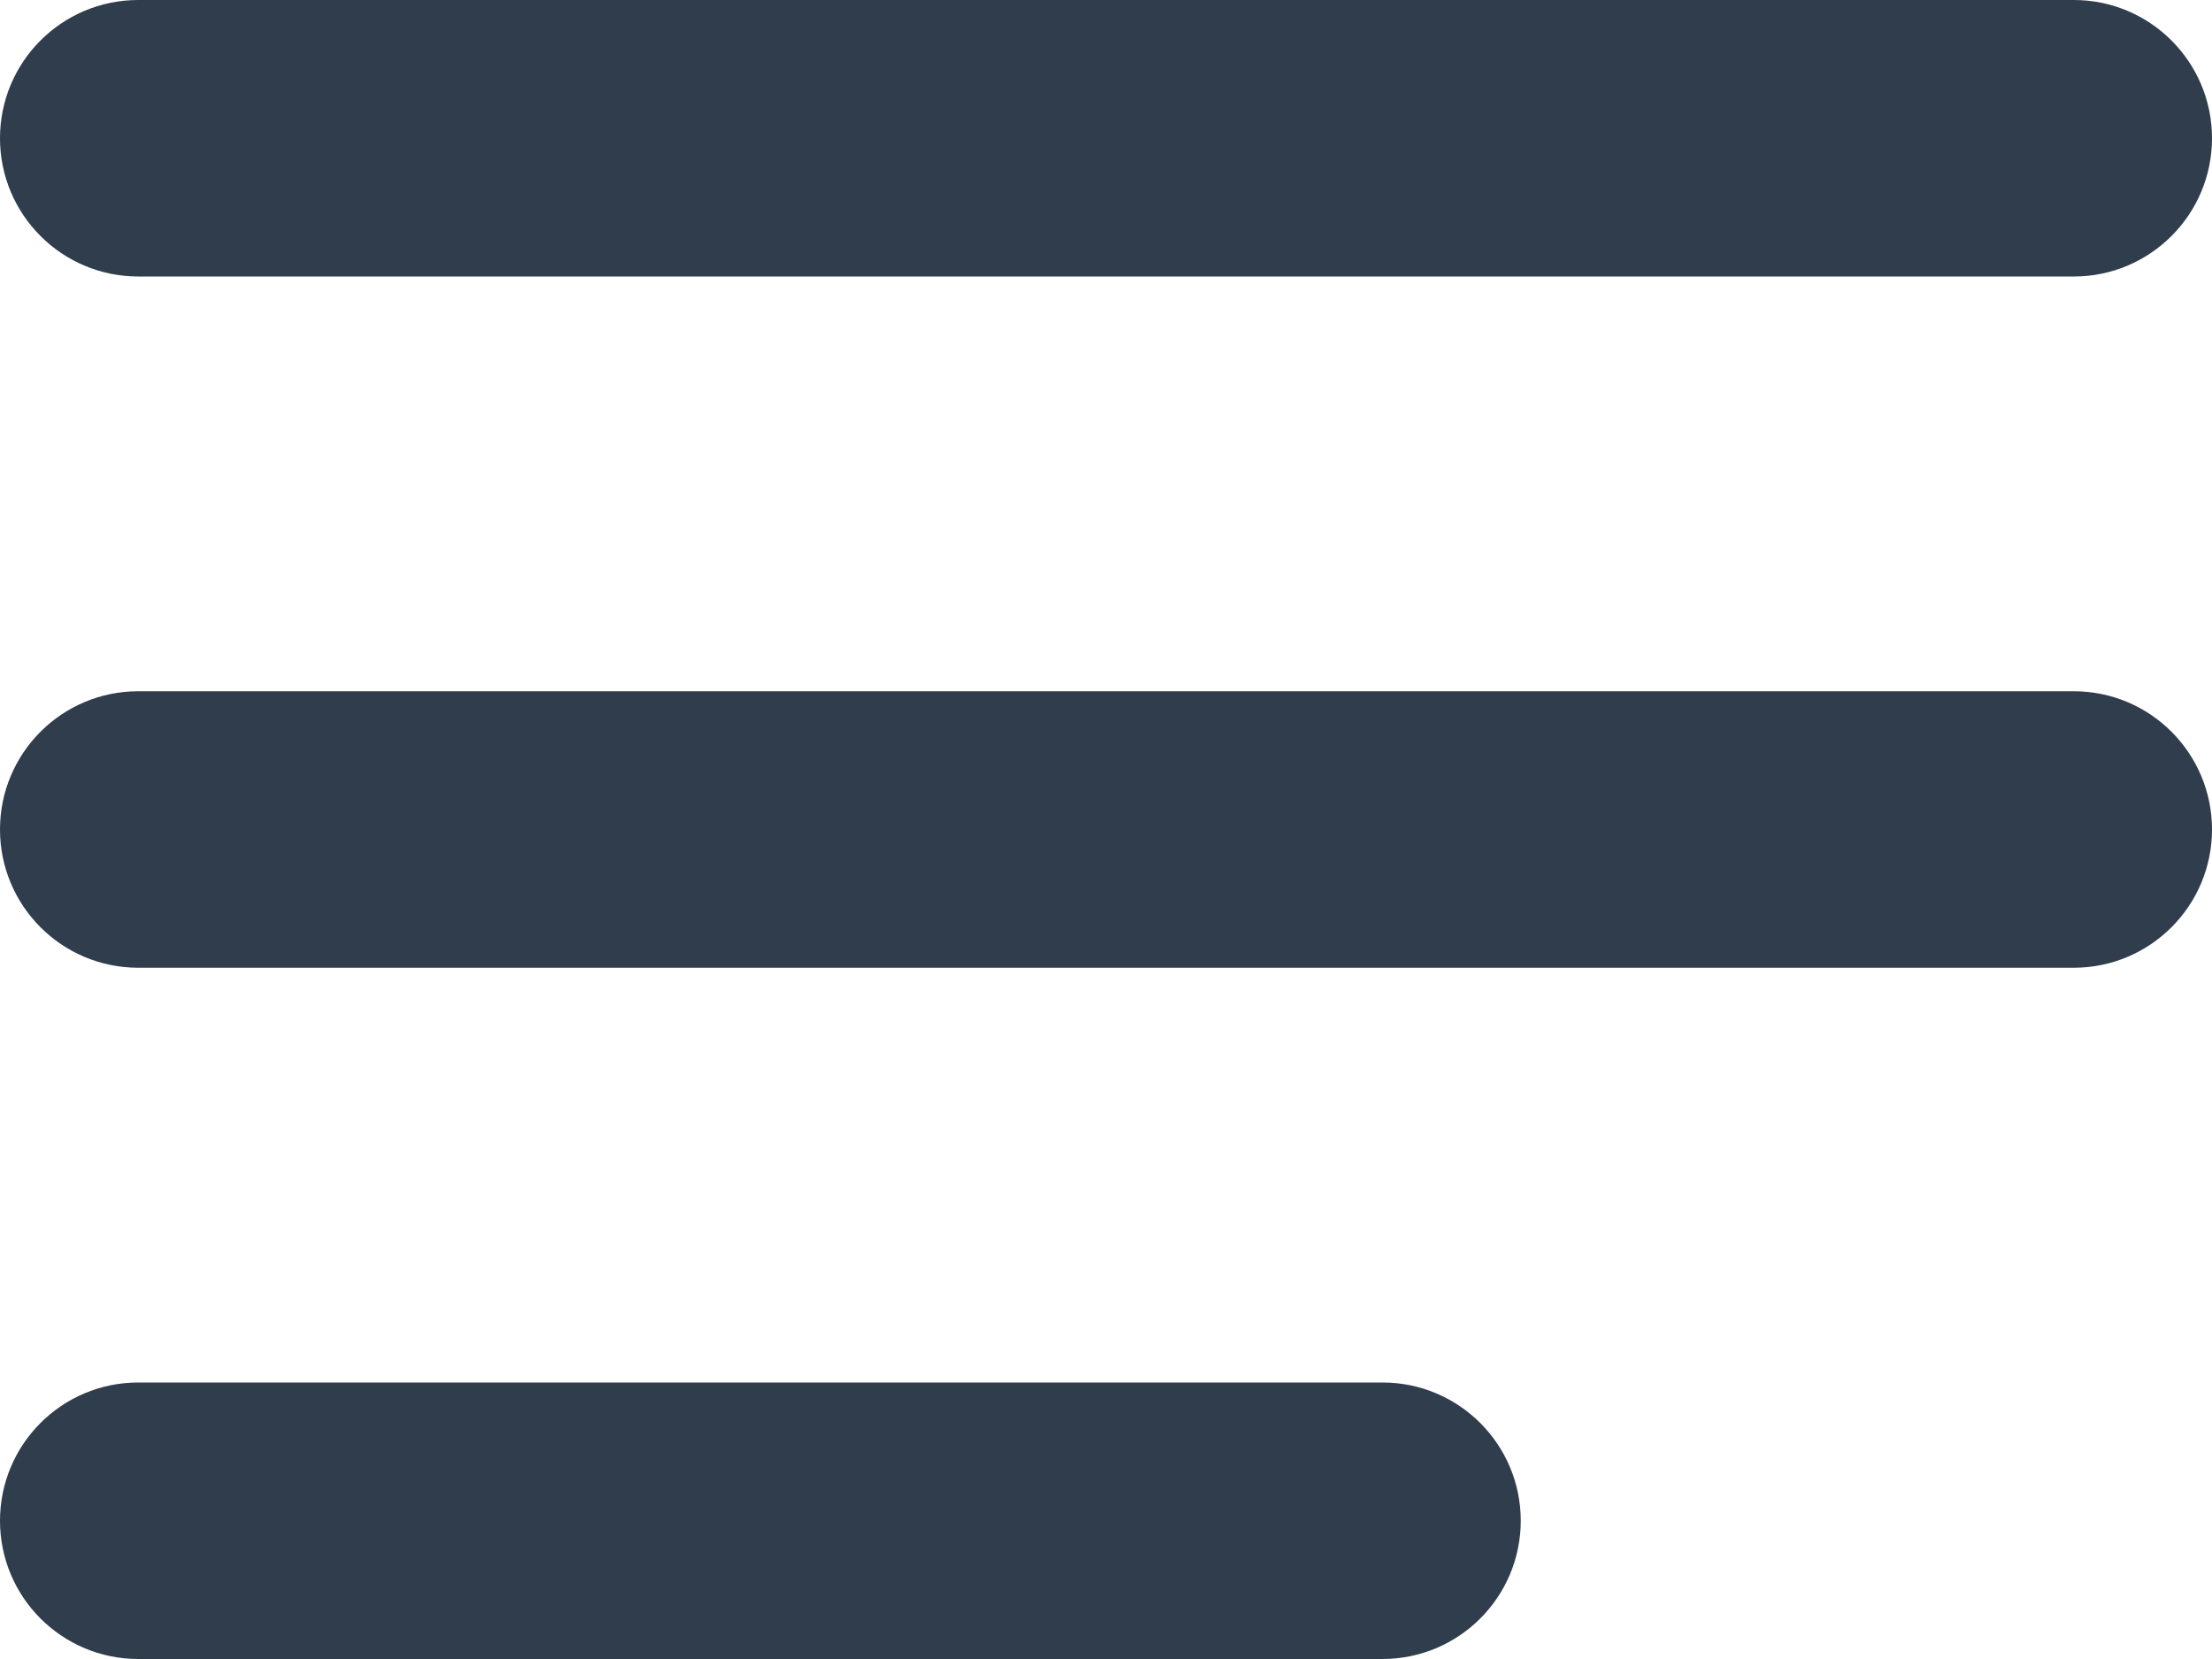
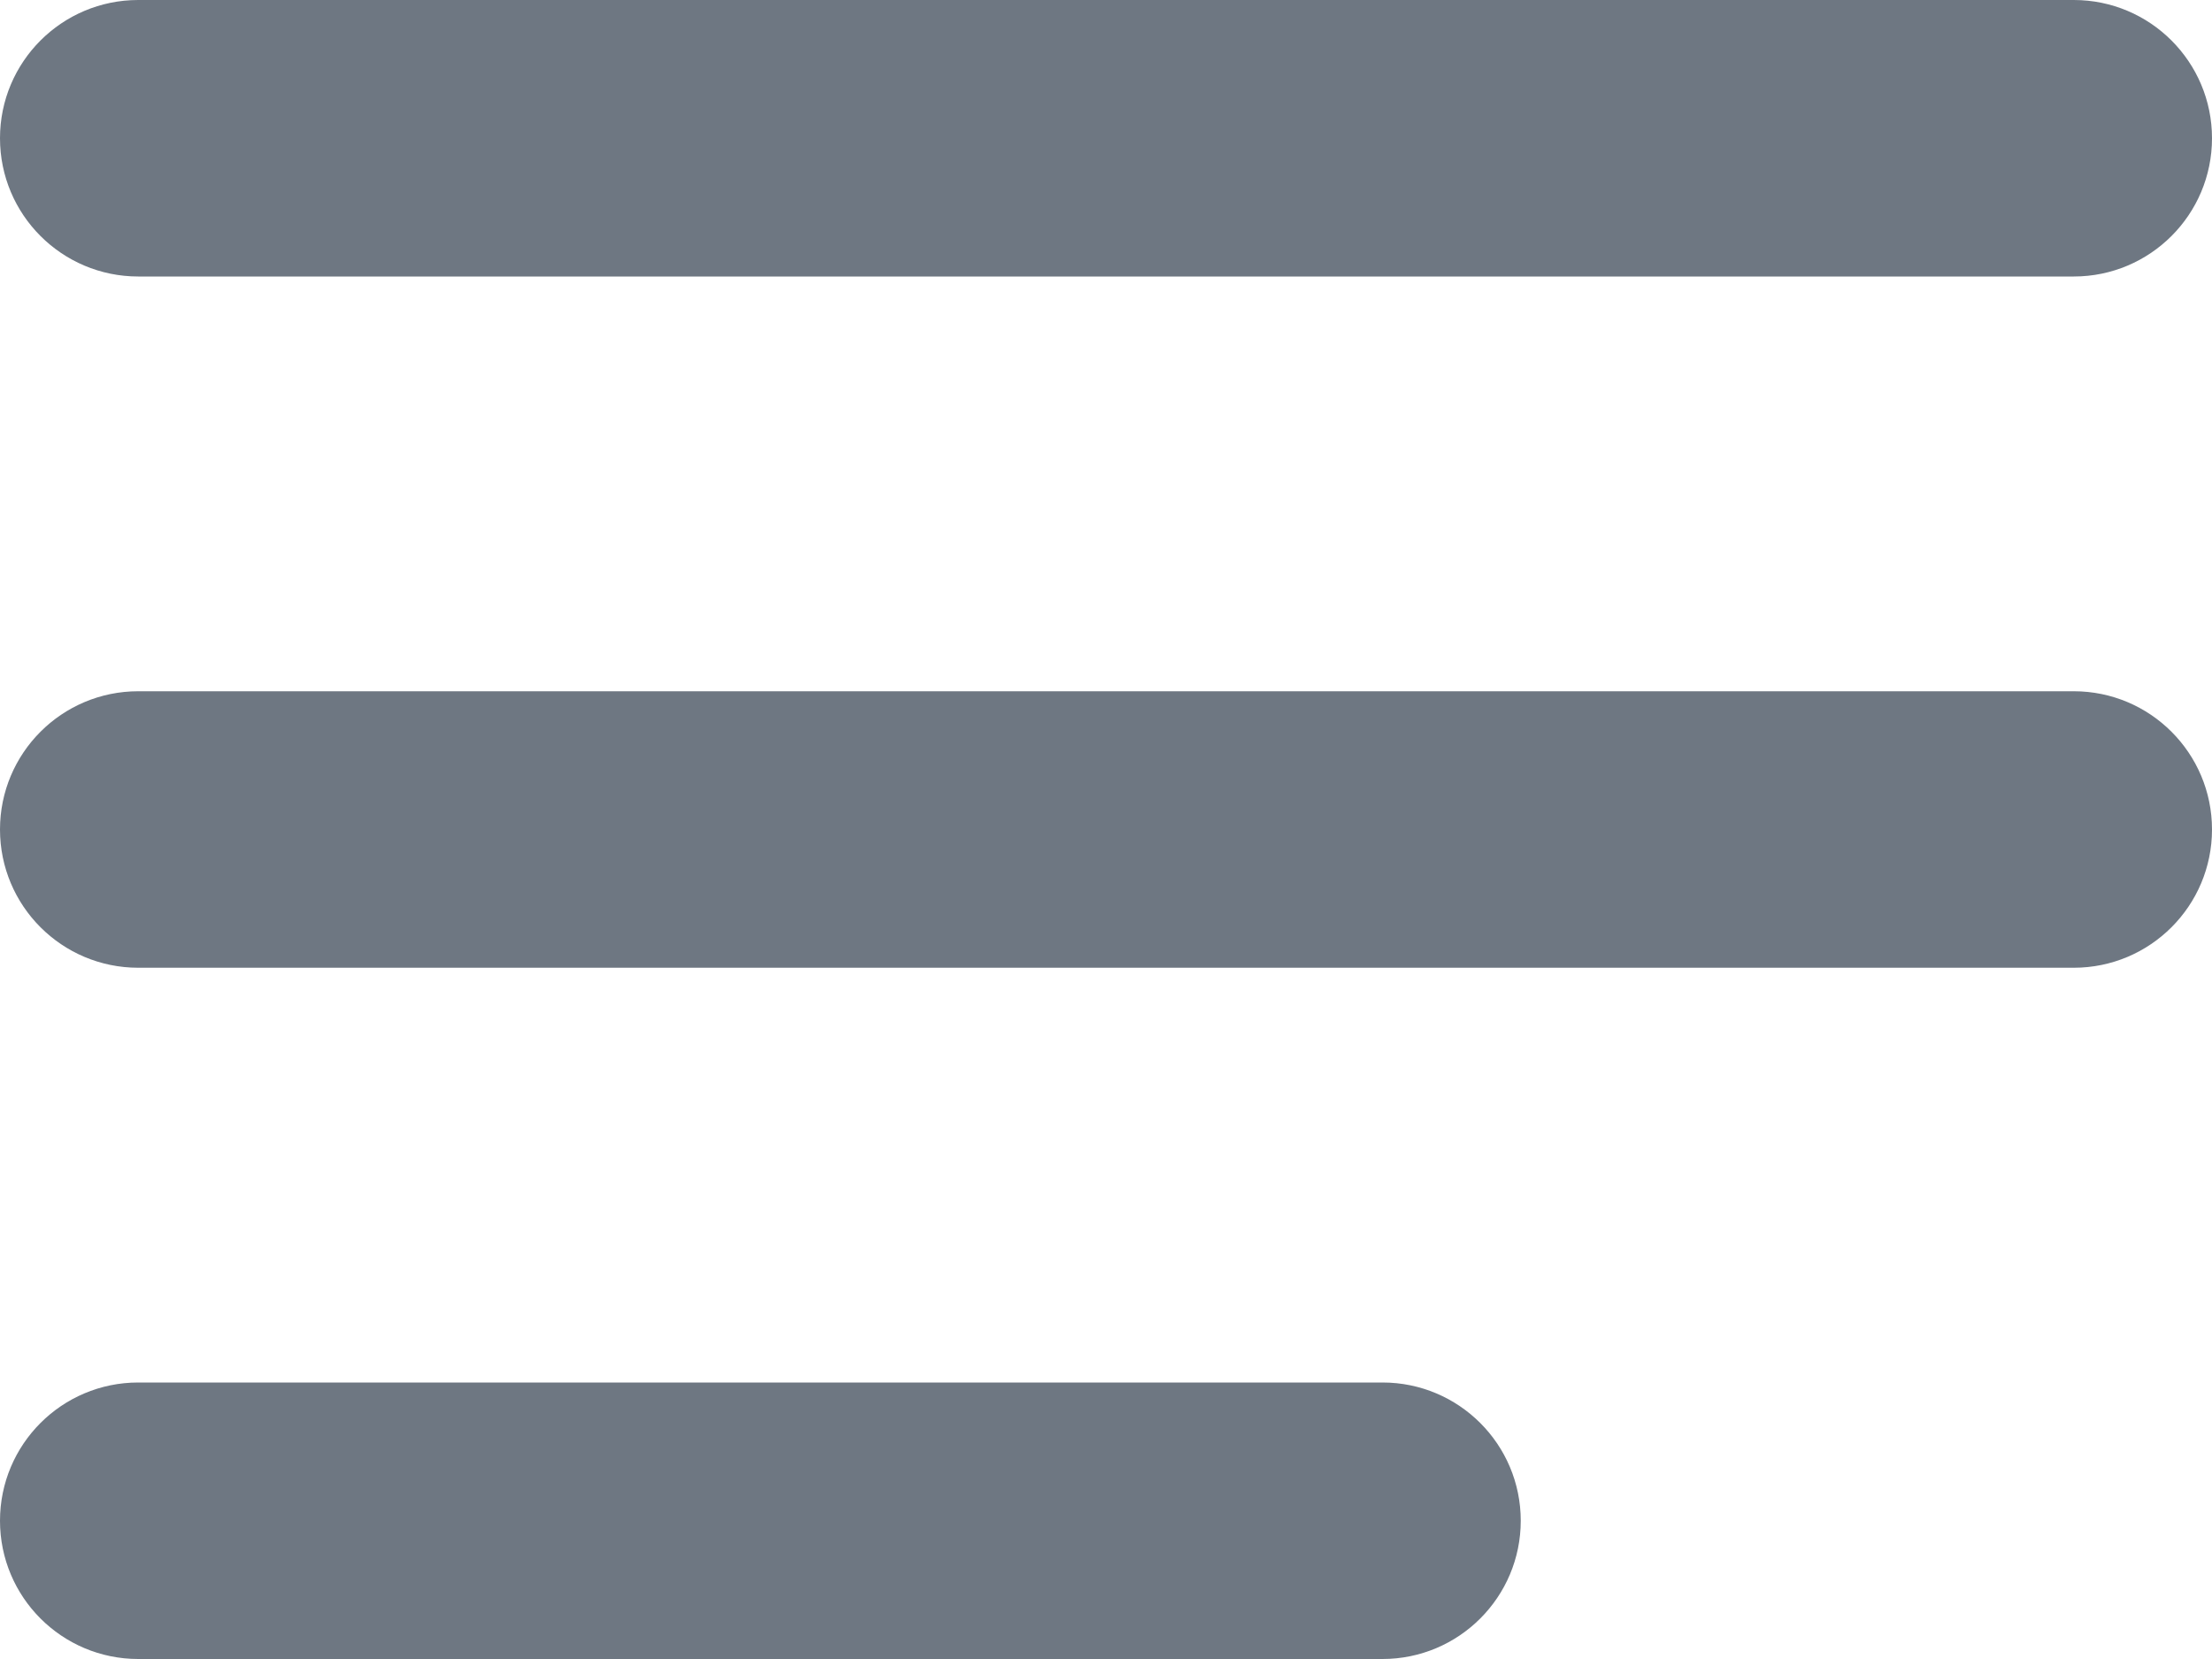
- <svg xmlns="http://www.w3.org/2000/svg" id="Menu" width="16" height="12" viewBox="0 0 16 12">
-   <path id="Menu-2" data-name="Menu" d="M2,5A1,1,0,0,1,3,4H17a1,1,0,0,1,0,2H3A1,1,0,0,1,2,5ZM2,15a1,1,0,0,1,1-1h9a1,1,0,0,1,0,2H3A1,1,0,0,1,2,15ZM3,9a1,1,0,0,0,0,2H17a1,1,0,0,0,0-2Z" transform="translate(-2 -4)" fill="#303d4d" fill-rule="evenodd" />
+ <svg xmlns="http://www.w3.org/2000/svg" id="Menu" viewBox="0 0 16 12">
+   <path id="Menu-2" data-name="Menu" d="M2,5A1,1,0,0,1,3,4H17a1,1,0,0,1,0,2H3A1,1,0,0,1,2,5ZM2,15a1,1,0,0,1,1-1h9a1,1,0,0,1,0,2H3A1,1,0,0,1,2,15ZM3,9a1,1,0,0,0,0,2H17a1,1,0,0,0,0-2Z" transform="translate(-2 -4)" fill="#6e7782" fill-rule="evenodd" />
</svg>
